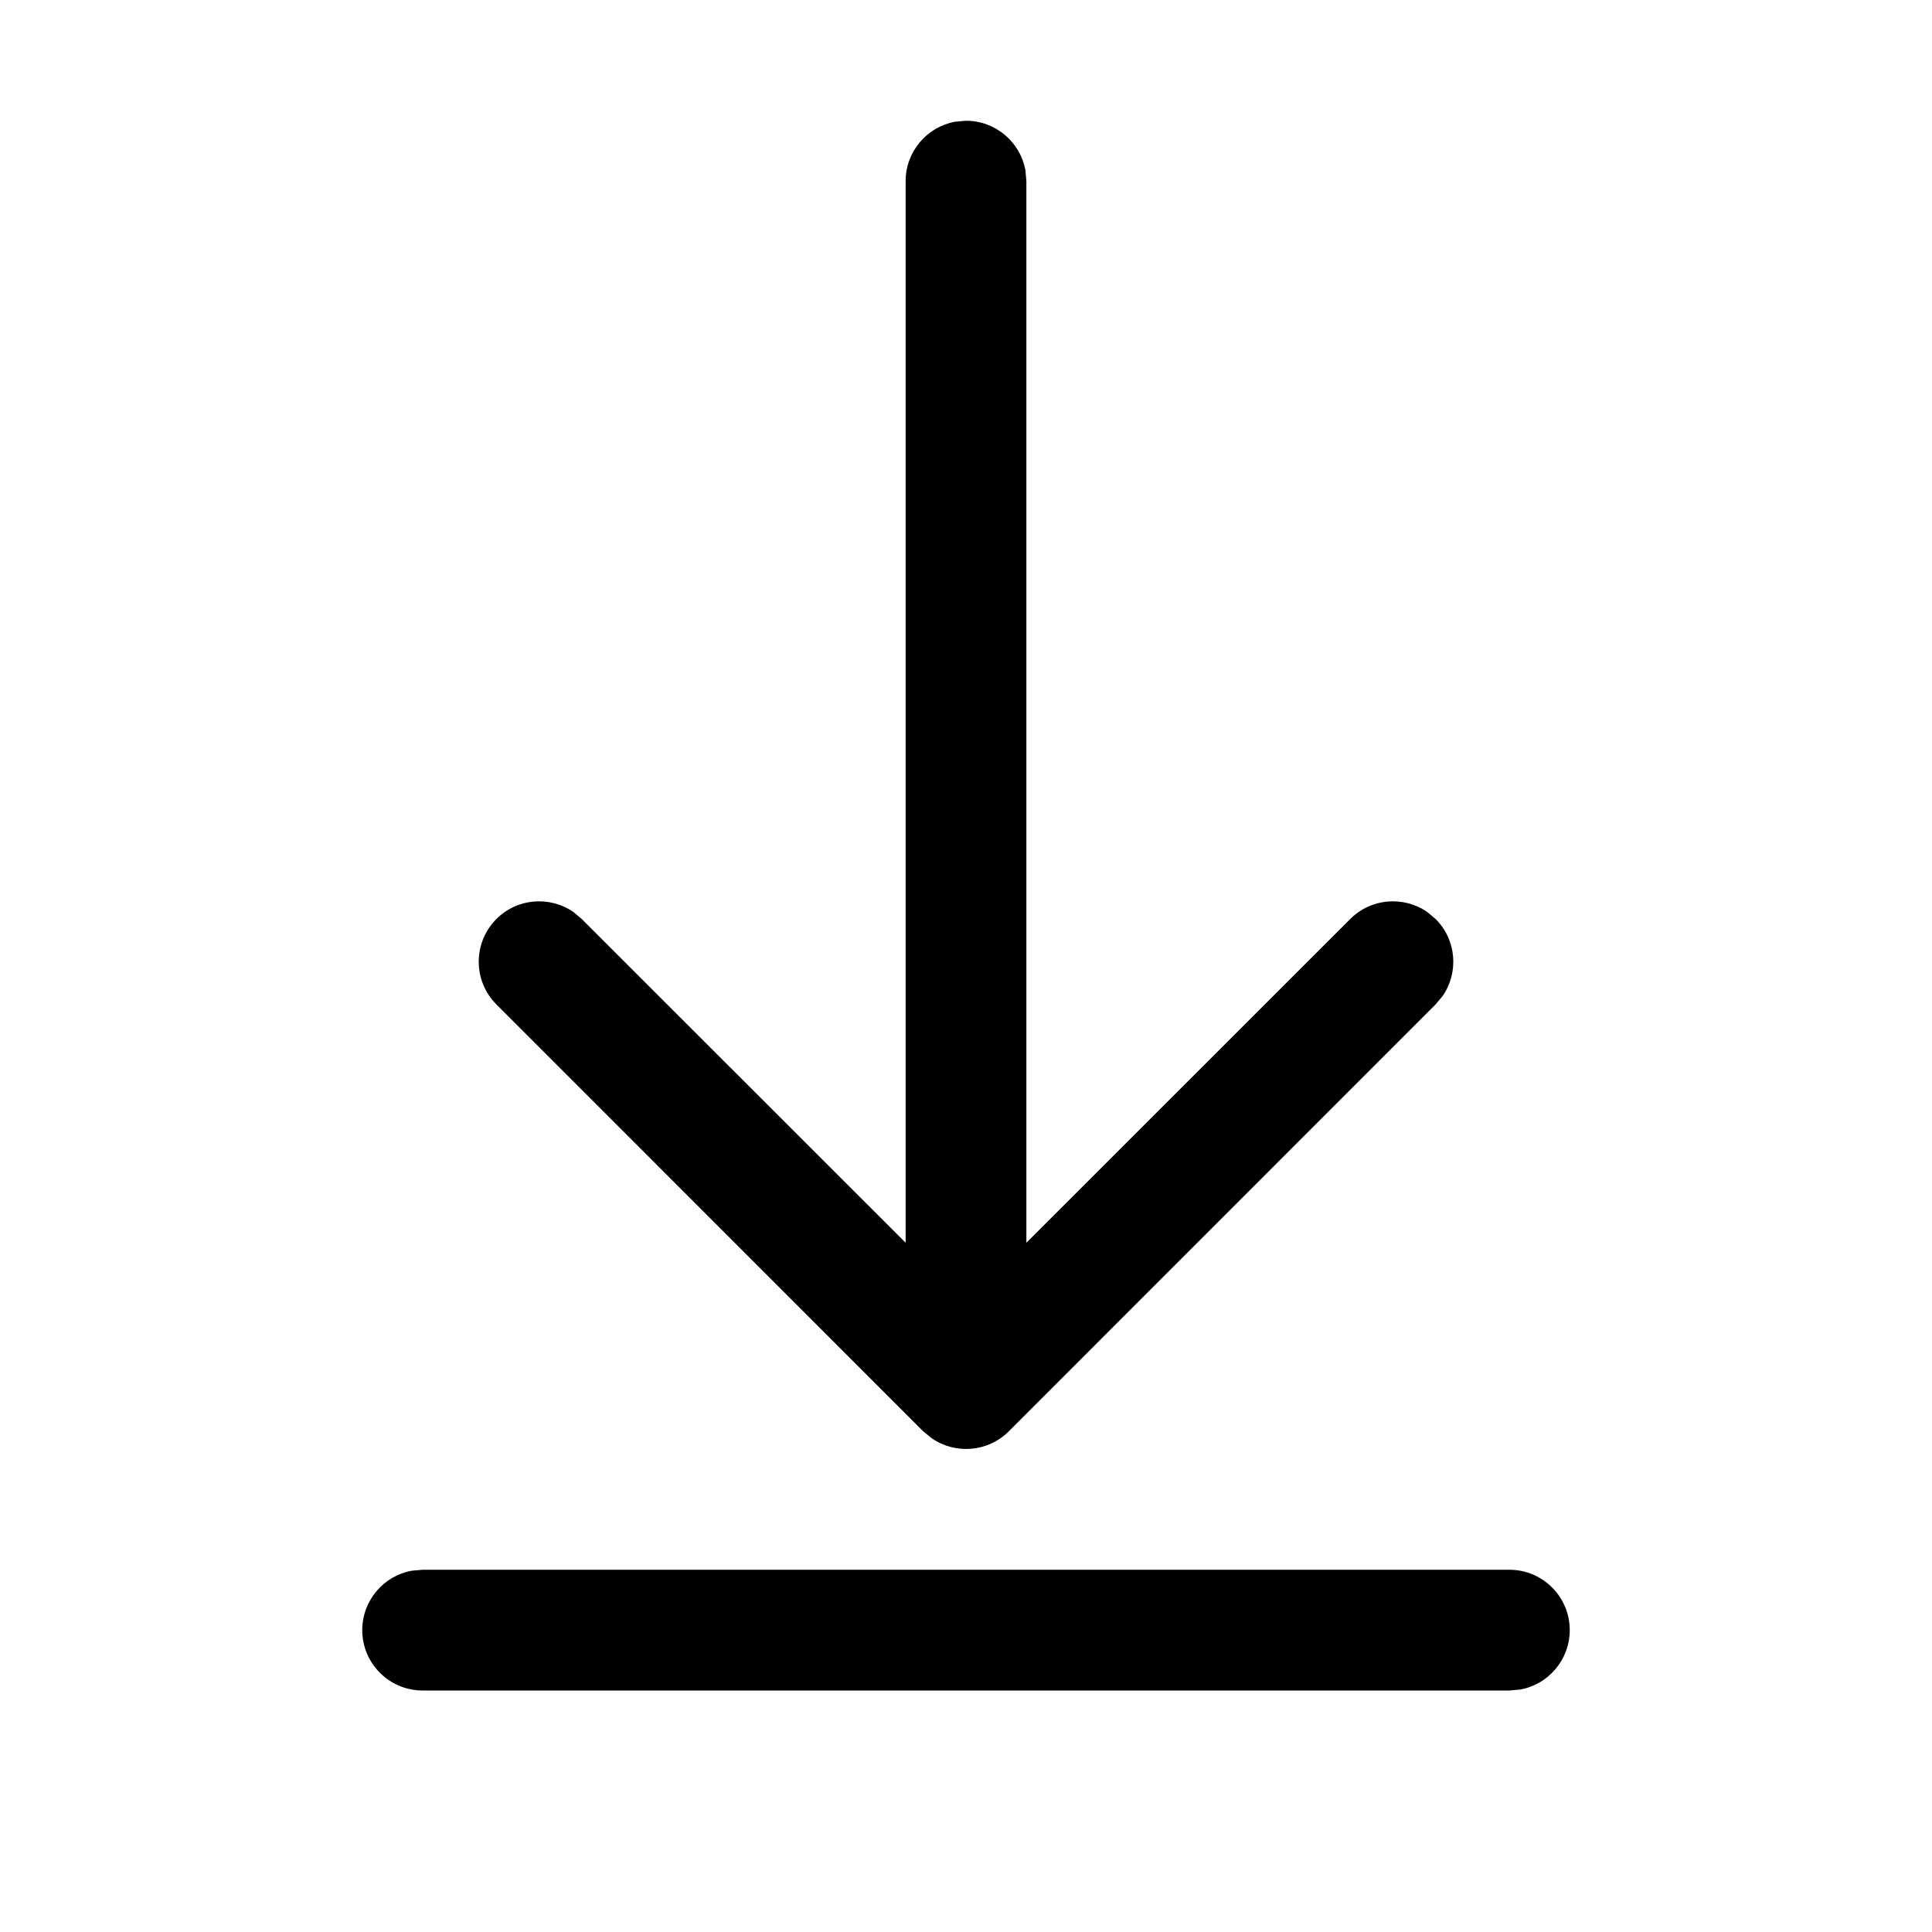
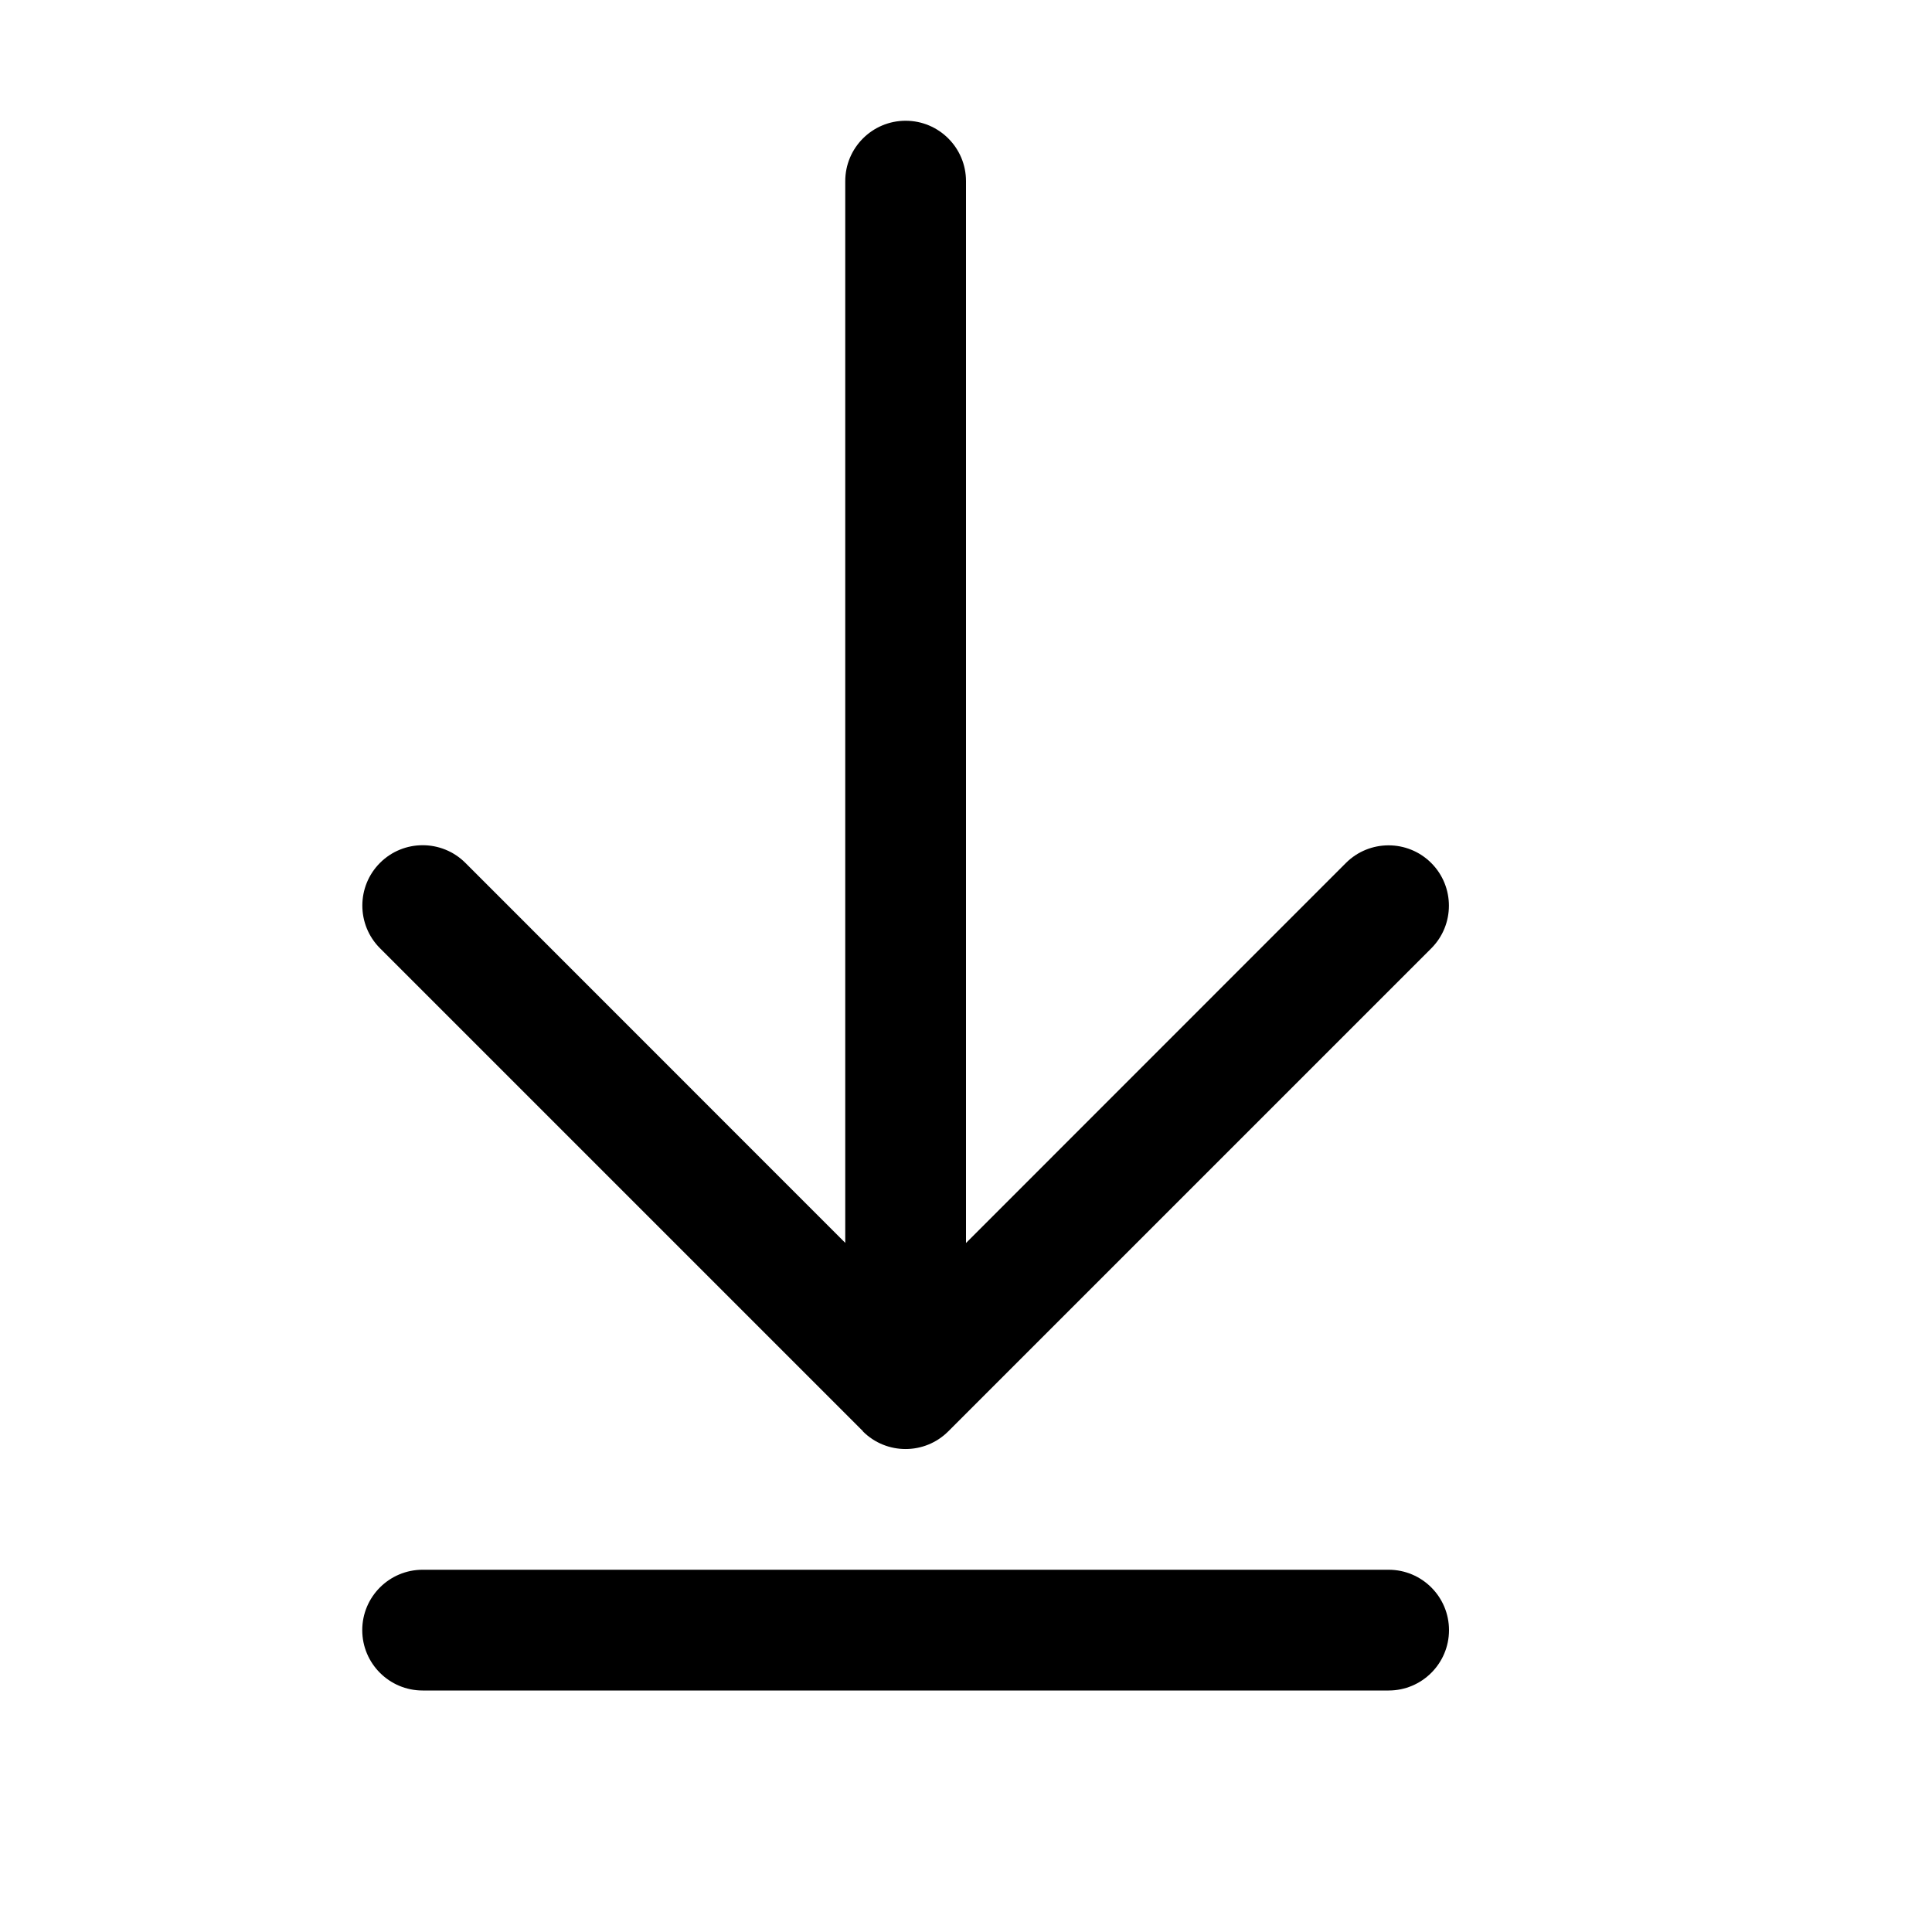
<svg xmlns="http://www.w3.org/2000/svg" width="16" height="16" viewBox="0 0 16 16" fill="currentColor">
-   <path d="M3.5 13H12.5C12.776 13 13 13.224 13 13.5C13 13.745 12.823 13.95 12.59 13.992L12.5 14H3.5C3.224 14 3 13.776 3 13.5C3 13.255 3.177 13.05 3.41 13.008L3.5 13ZM7.91 1.008L8 1C8.245 1 8.45 1.177 8.492 1.41L8.5 1.5V10.292L11.182 7.611C11.355 7.437 11.625 7.418 11.82 7.553L11.889 7.611C12.063 7.784 12.082 8.054 11.947 8.249L11.889 8.318L8.354 11.854C8.18 12.027 7.911 12.046 7.716 11.911L7.646 11.854L4.111 8.318C3.916 8.123 3.916 7.806 4.111 7.611C4.284 7.437 4.554 7.418 4.749 7.553L4.818 7.611L7.5 10.292V1.5C7.5 1.255 7.677 1.05 7.91 1.008Z" />
+   <path d="M12 13.5C12 13.776 11.776 14 11.5 14H3.5C3.224 14 3 13.776 3 13.5C3 13.224 3.224 13 3.5 13H11.5C11.776 13 12 13.224 12 13.5ZM7.146 11.854C7.341 12.049 7.658 12.049 7.853 11.854L11.853 7.854C12.048 7.659 12.048 7.342 11.853 7.147C11.658 6.952 11.341 6.952 11.146 7.147L8 10.294V1.5C8 1.224 7.776 1 7.5 1C7.224 1 7 1.224 7 1.5V10.293L3.854 7.146C3.659 6.951 3.342 6.951 3.147 7.146C2.952 7.341 2.952 7.658 3.147 7.853L7.147 11.853L7.146 11.854Z" />
</svg>
